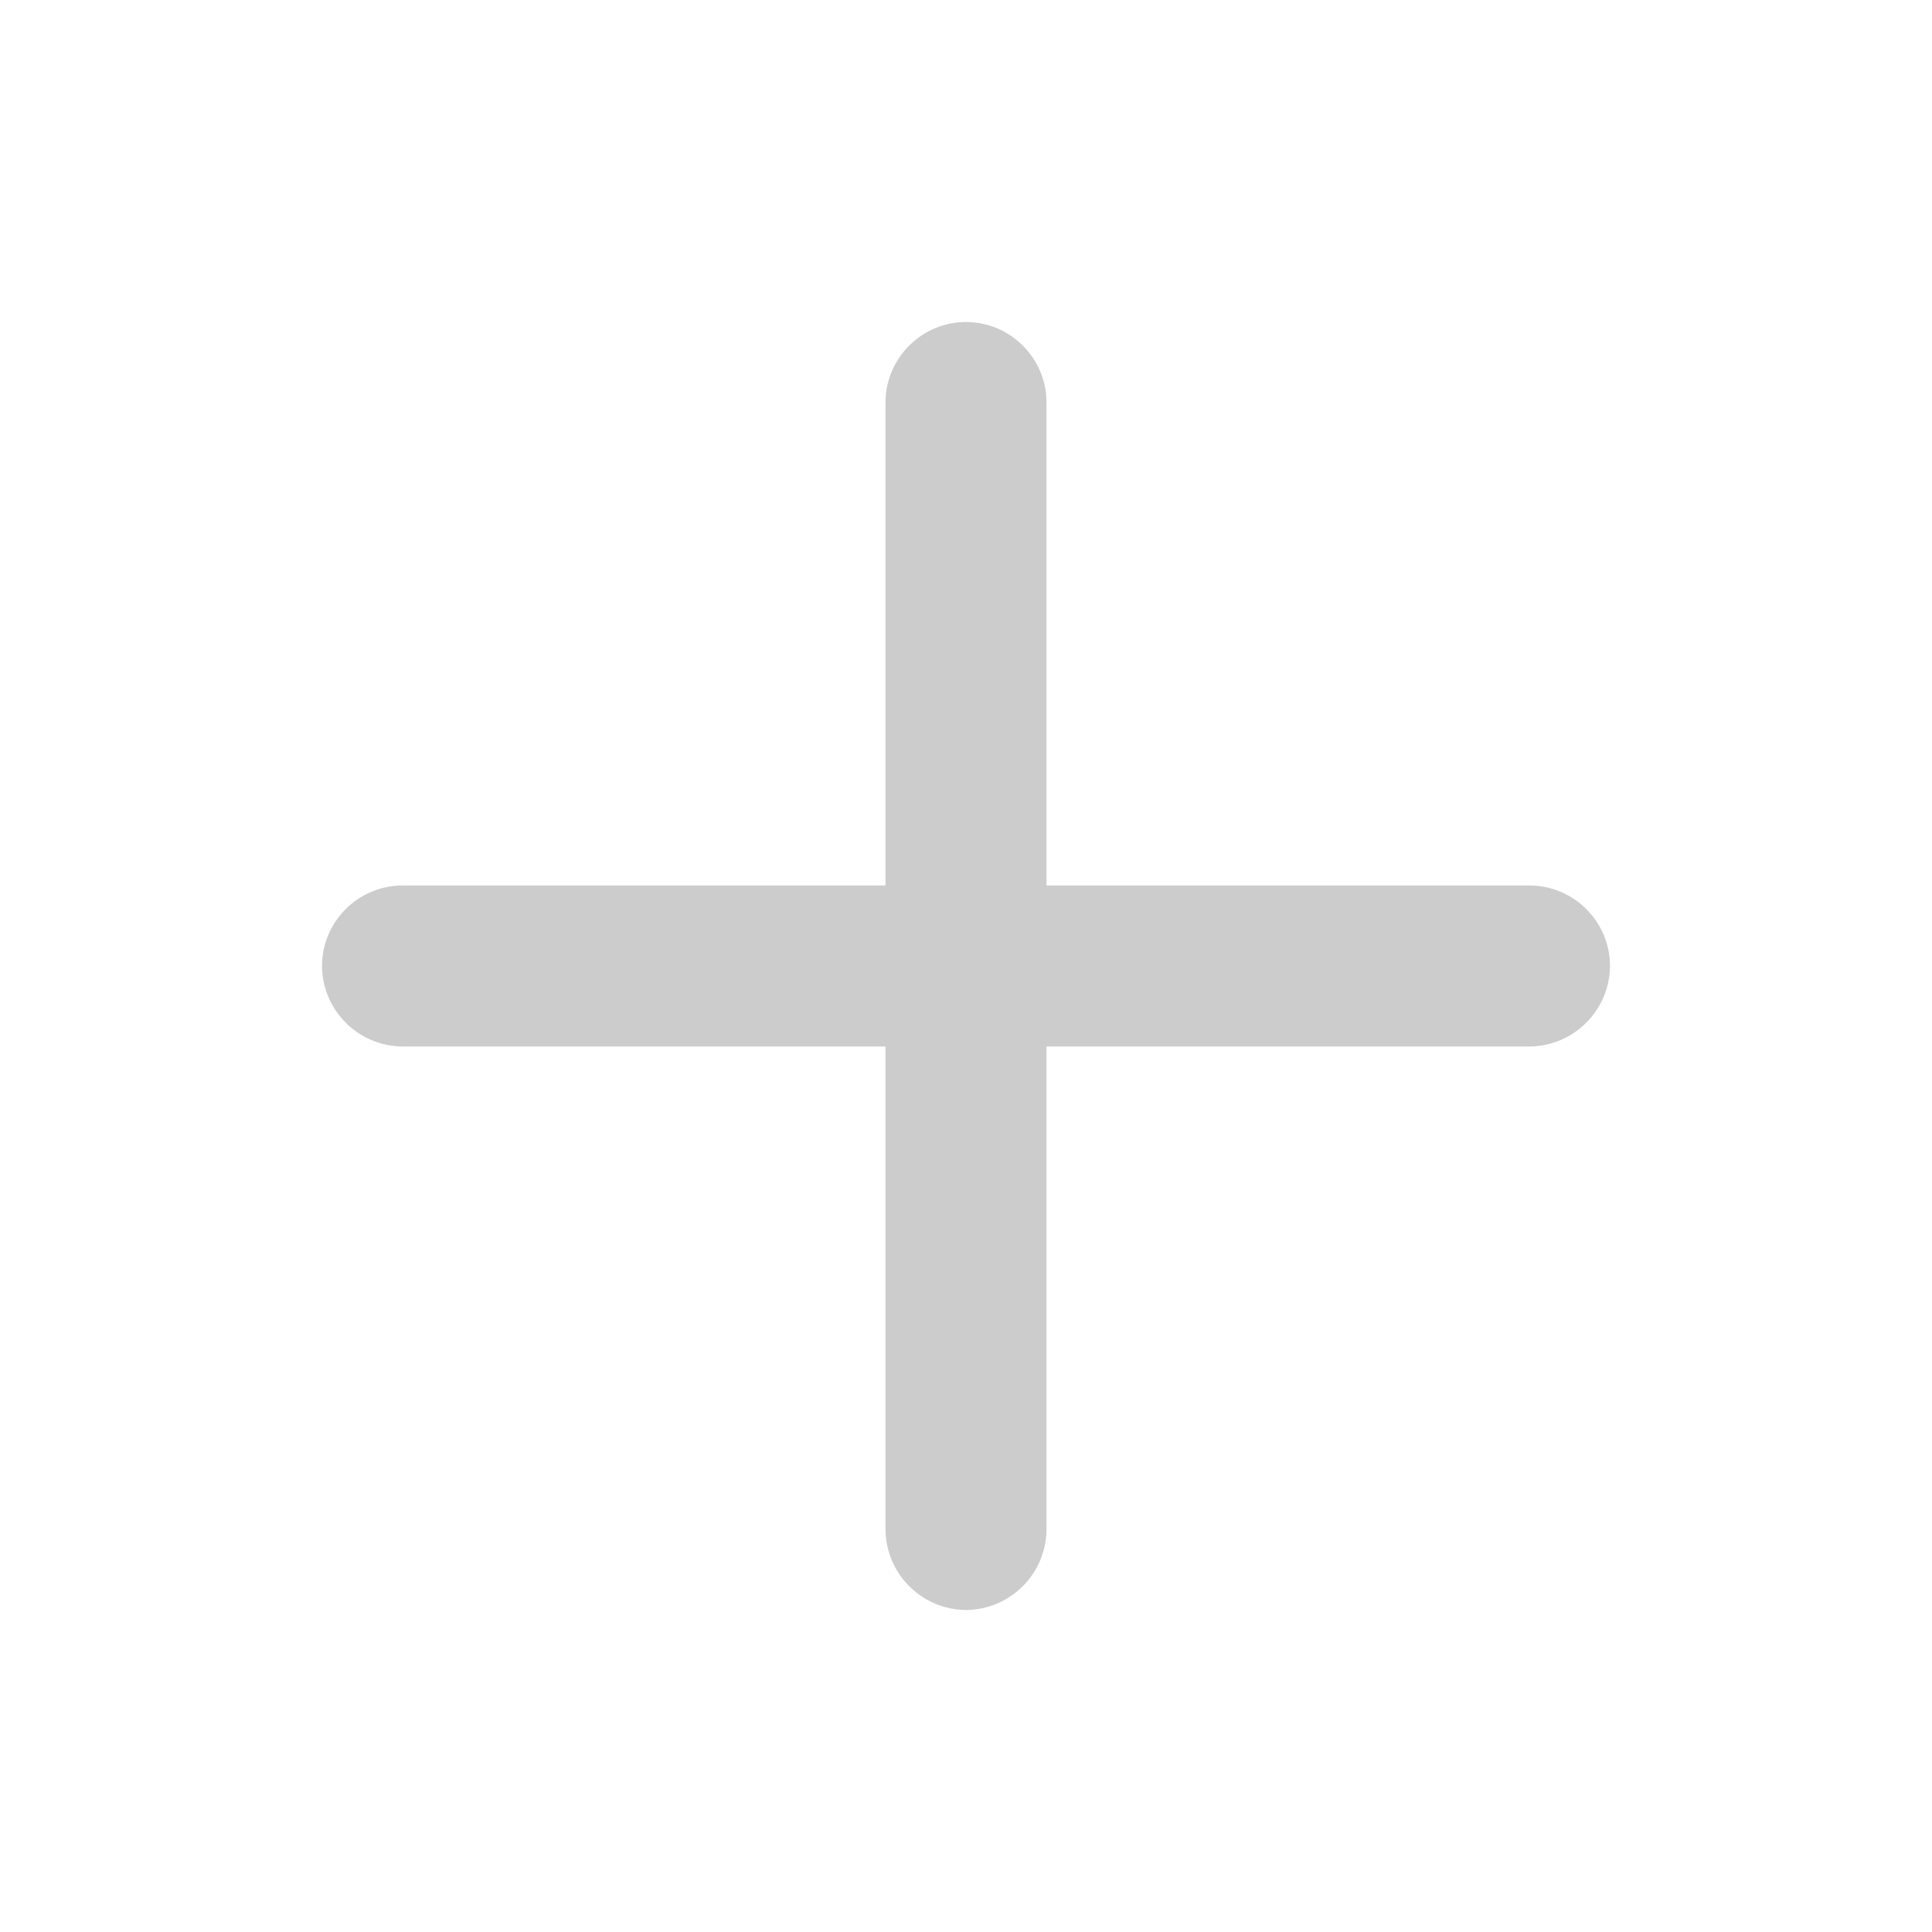
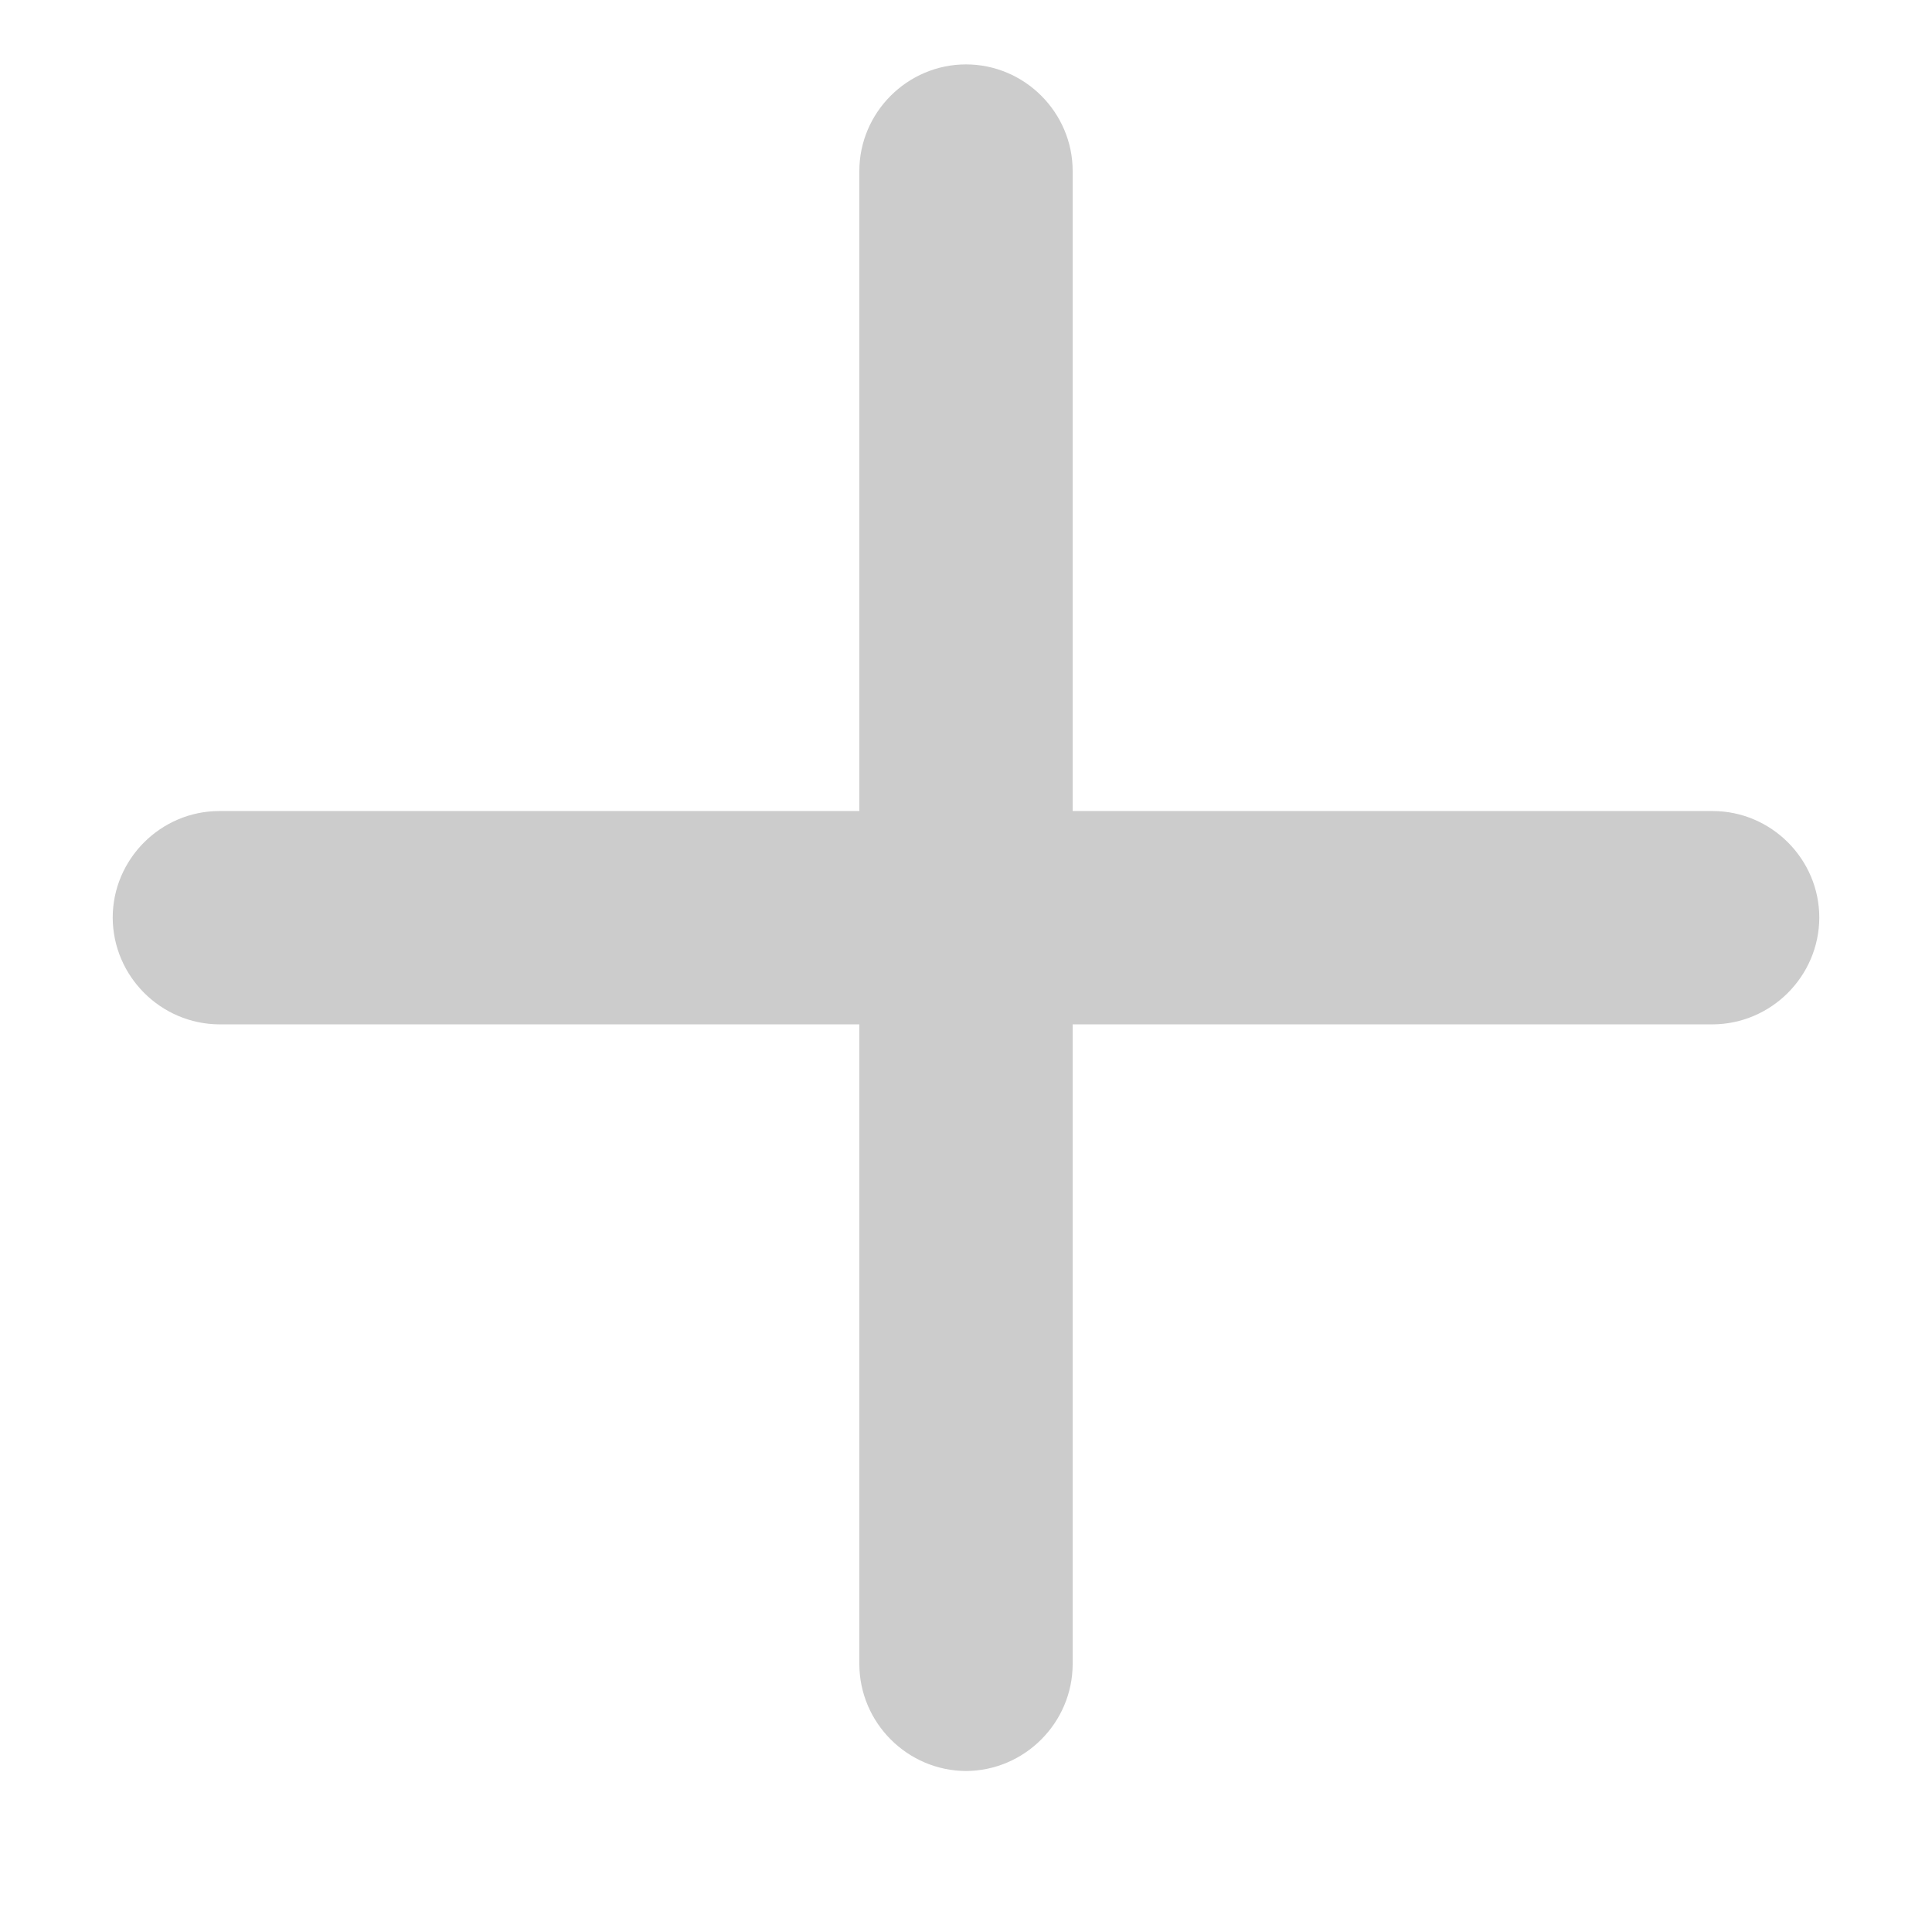
- <svg xmlns="http://www.w3.org/2000/svg" viewBox="0 0 12 12" fill-rule="evenodd" clip-rule="evenodd" stroke-linejoin="round" stroke-miterlimit="2">
-   <path d="M6 2c.275 0 .5.225.5.5v3h3c.275 0 .5.225.5.5a.504.504 0 01-.5.5h-3v3a.504.504 0 01-.5.5.504.504 0 01-.5-.5v-3h-3A.504.504 0 012 6c0-.275.225-.5.5-.5h3v-3c0-.275.225-.5.5-.5z" fill="#ccc" />
+ <svg xmlns="http://www.w3.org/2000/svg" width="100%" height="100%" viewBox="0 0 12 12" version="1.1" xml:space="preserve" style="fill-rule:evenodd;clip-rule:evenodd;stroke-linejoin:round;stroke-miterlimit:2;">
+   <g transform="matrix(1.76667,0,0,1.76667,-4.6,-4.9)">
+     <path d="M6,3C6.206,3 6.375,3.169 6.375,3.375L6.375,5.625L8.625,5.625C8.831,5.625 9,5.794 9,6C8.999,6.206 8.831,6.374 8.625,6.375L6.375,6.375L6.375,8.625C6.374,8.831 6.206,8.999 6,9C5.794,8.999 5.626,8.831 5.625,8.625L5.625,6.375L3.375,6.375C3.169,6.374 3.001,6.206 3,6C3,5.794 3.169,5.625 3.375,5.625L5.625,5.625L5.625,3.375C5.625,3.169 5.794,3 6,3Z" style="fill:rgb(204,204,204);" />
+   </g>
</svg>
